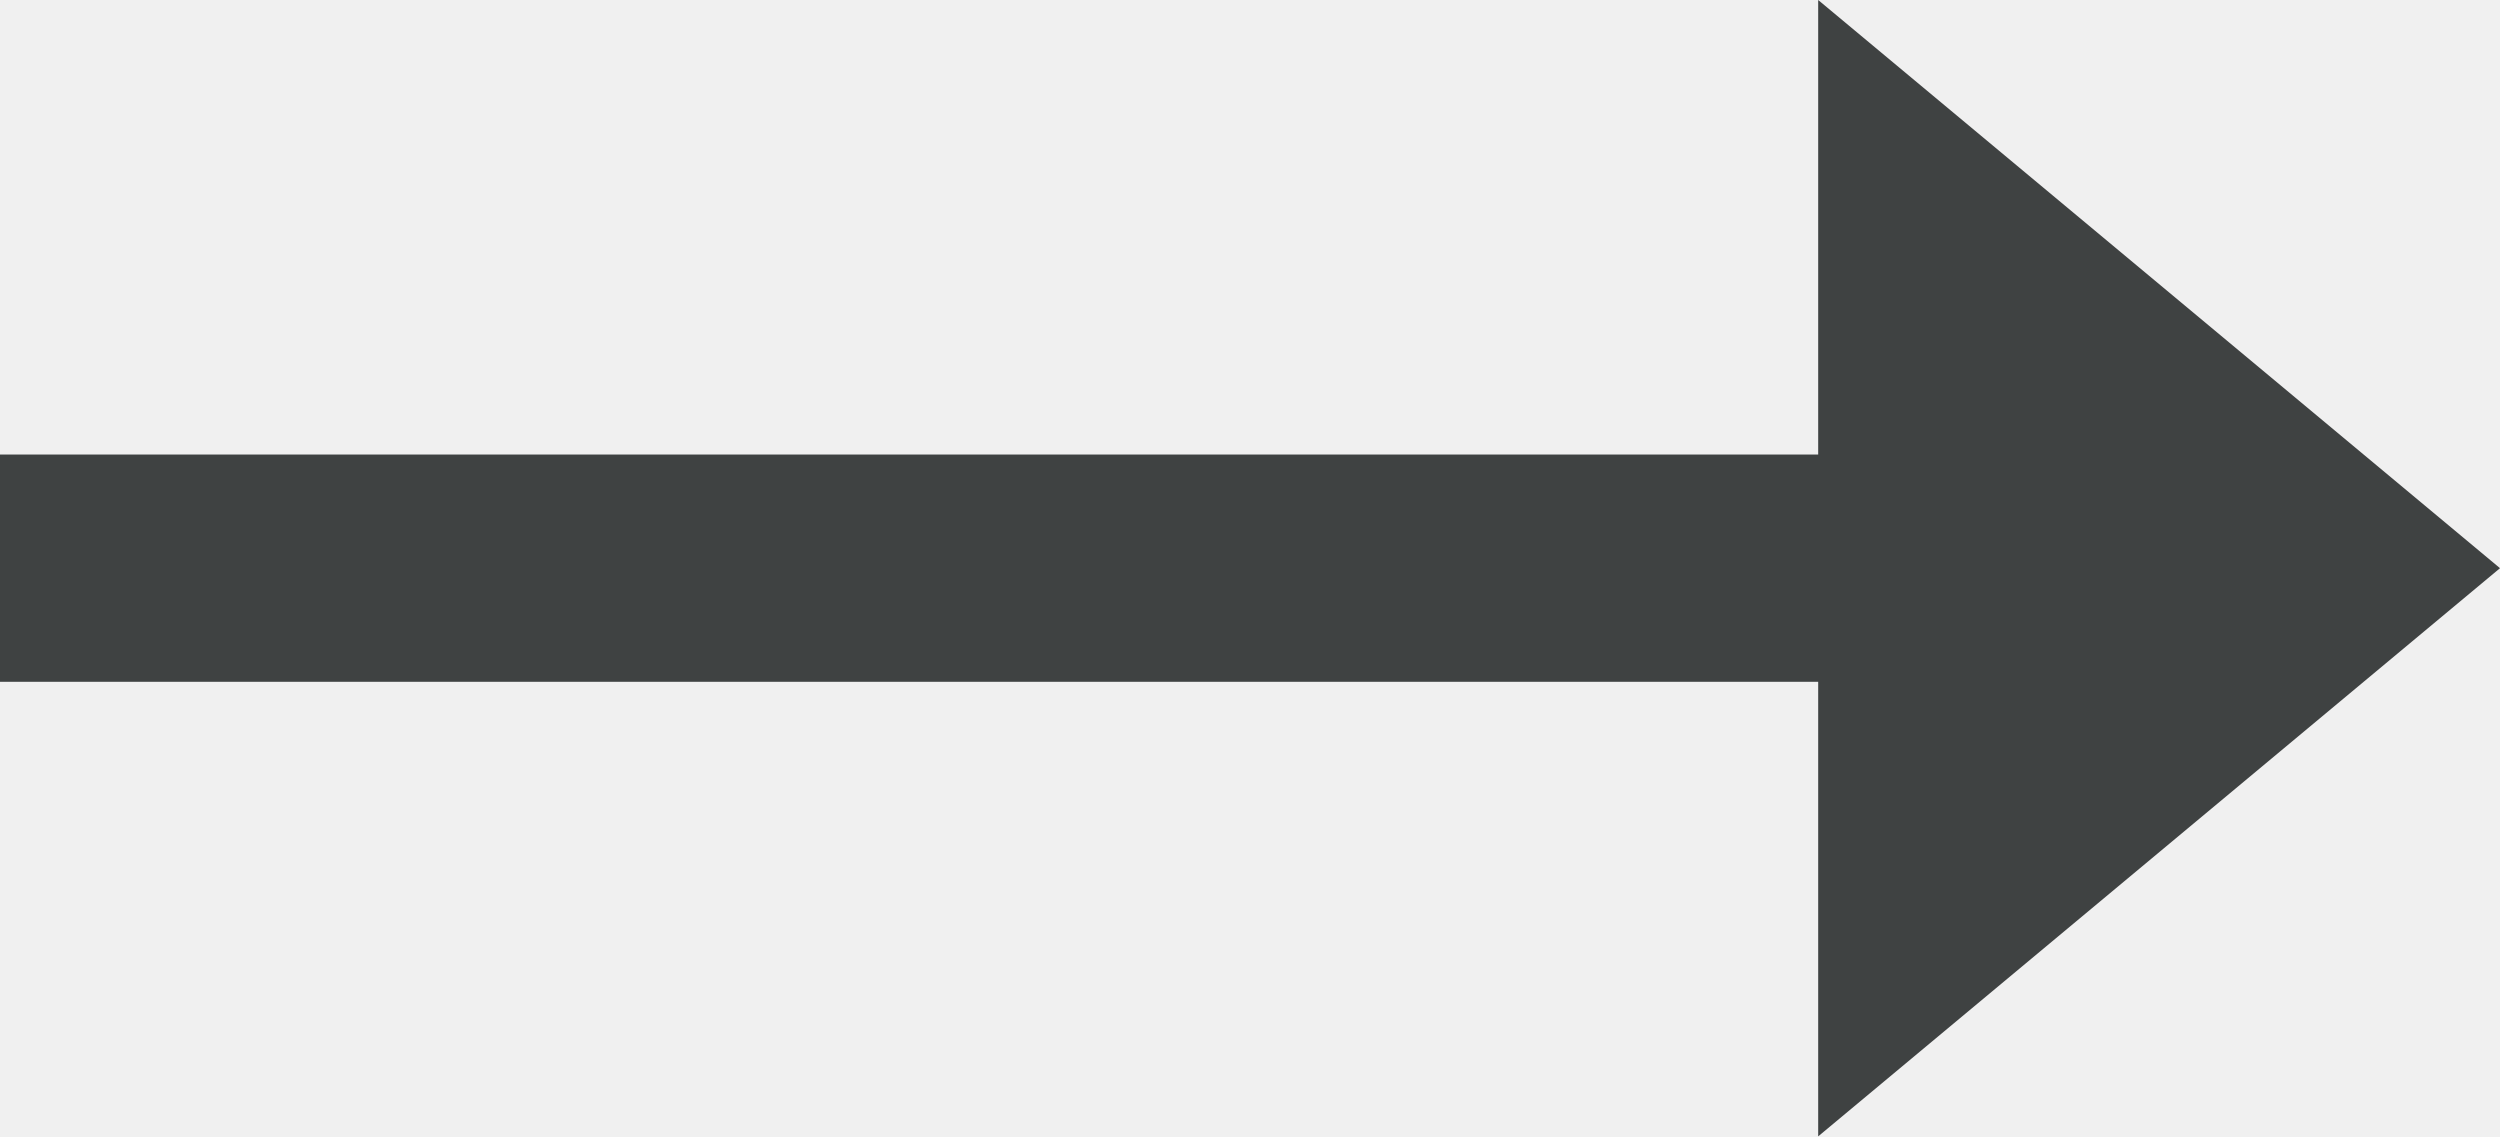
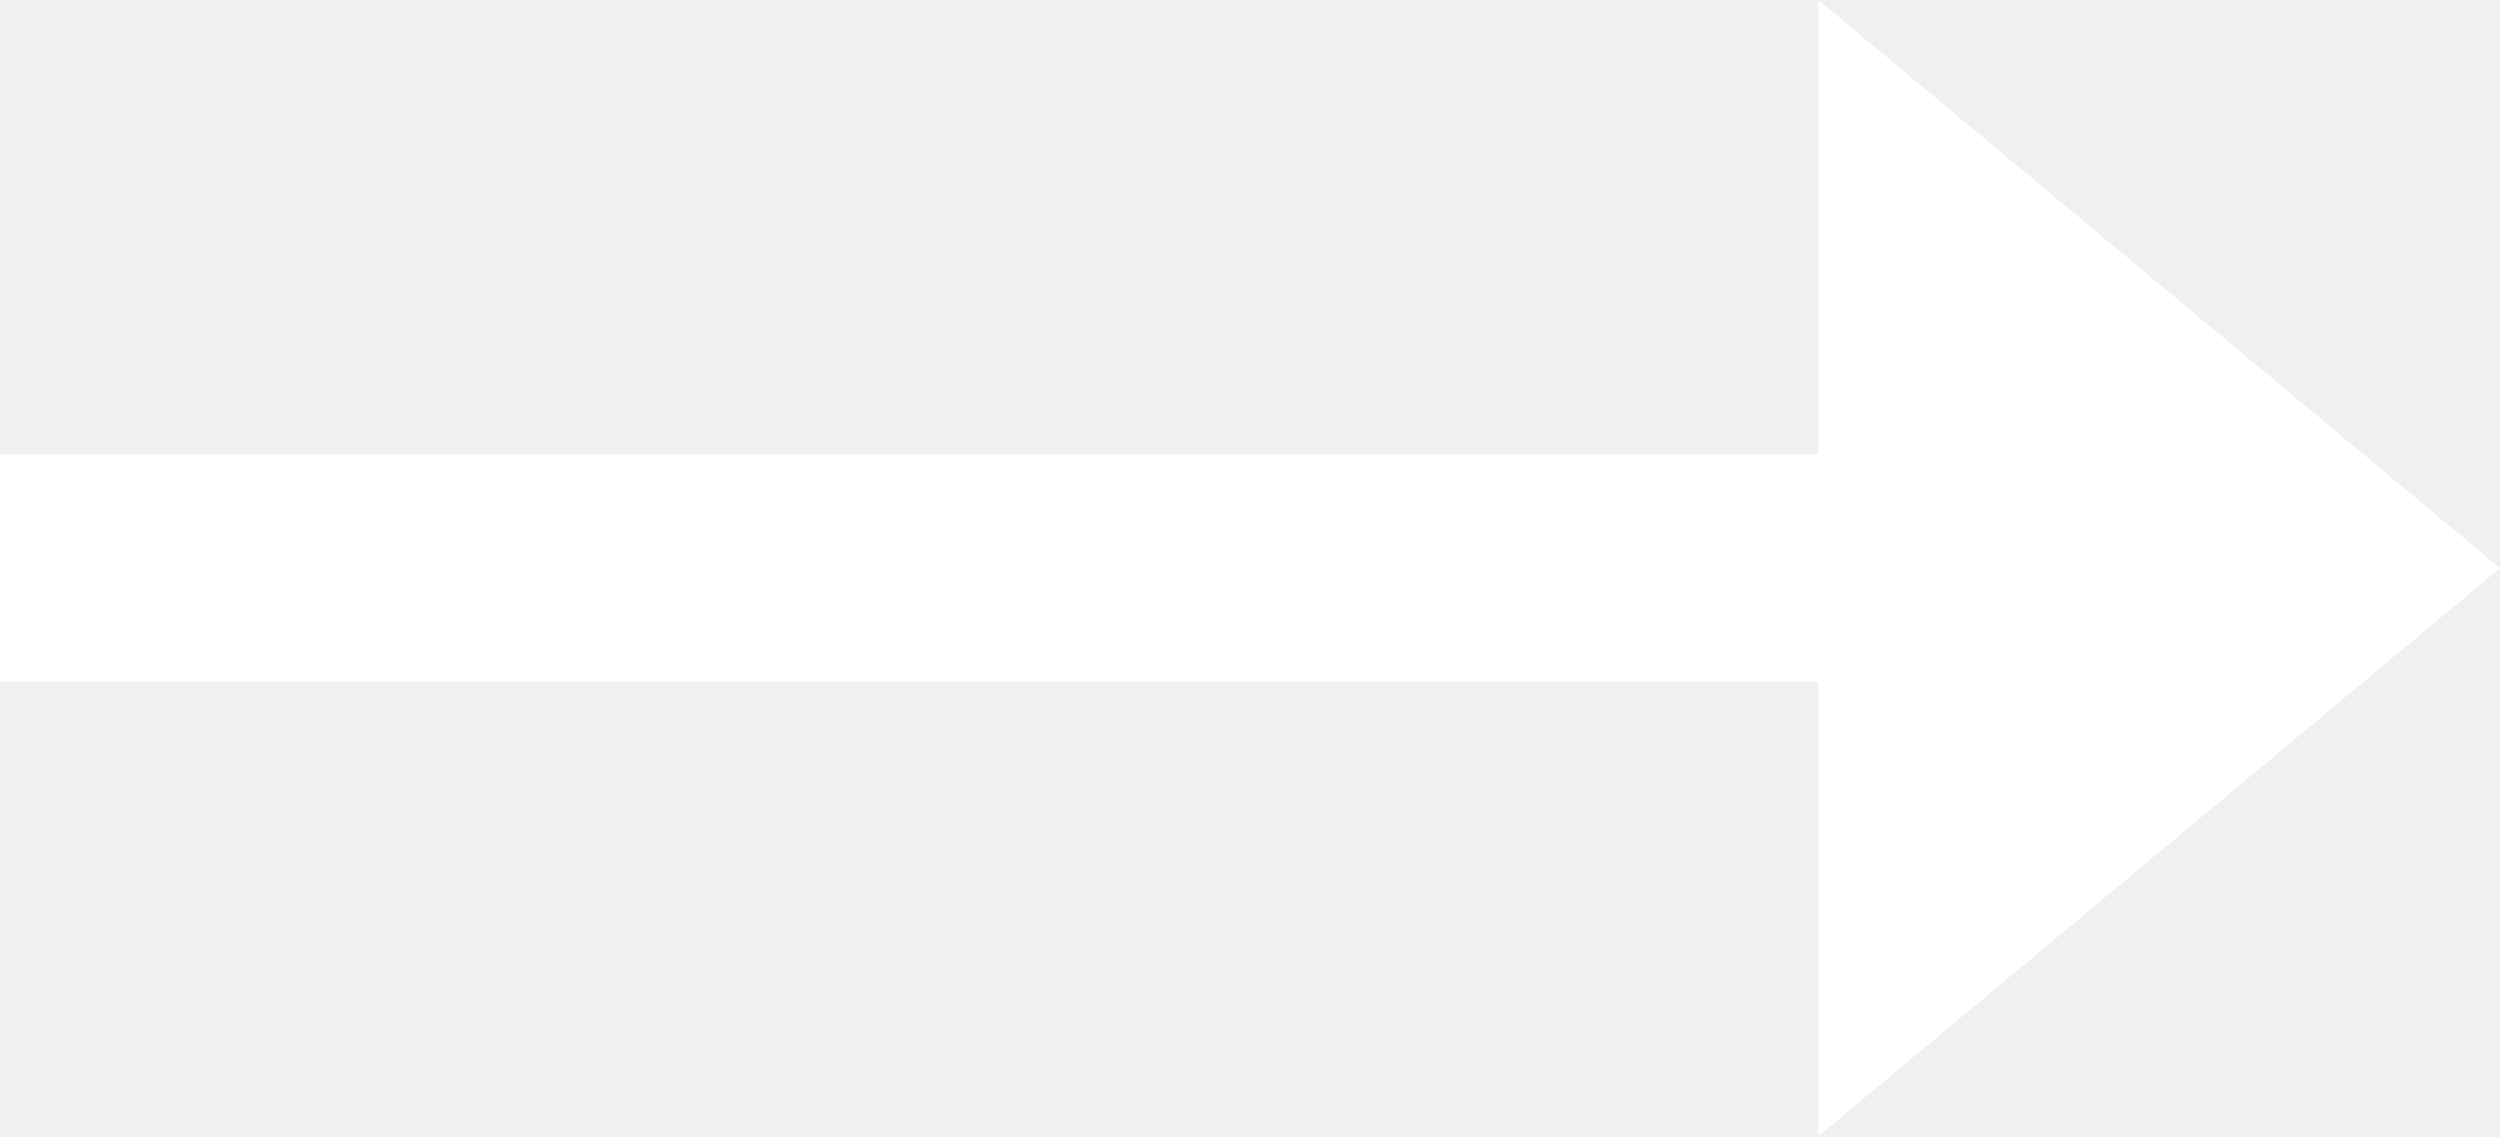
<svg xmlns="http://www.w3.org/2000/svg" version="1.1" id="Layer_1" x="0px" y="0px" viewBox="0 0 24.2 11" style="enable-background:new 0 0 24.2 11;" xml:space="preserve">
  <style type="text/css">
    .st0 {
-       fill: #3F4242;
+       fill: #fff;
    }
  </style>
  <polygon class="st0" points="17.6,0 24.2,5.5 17.6,11 17.6,6.6 0,6.6 0,4.4 17.6,4.4 " />
</svg>
